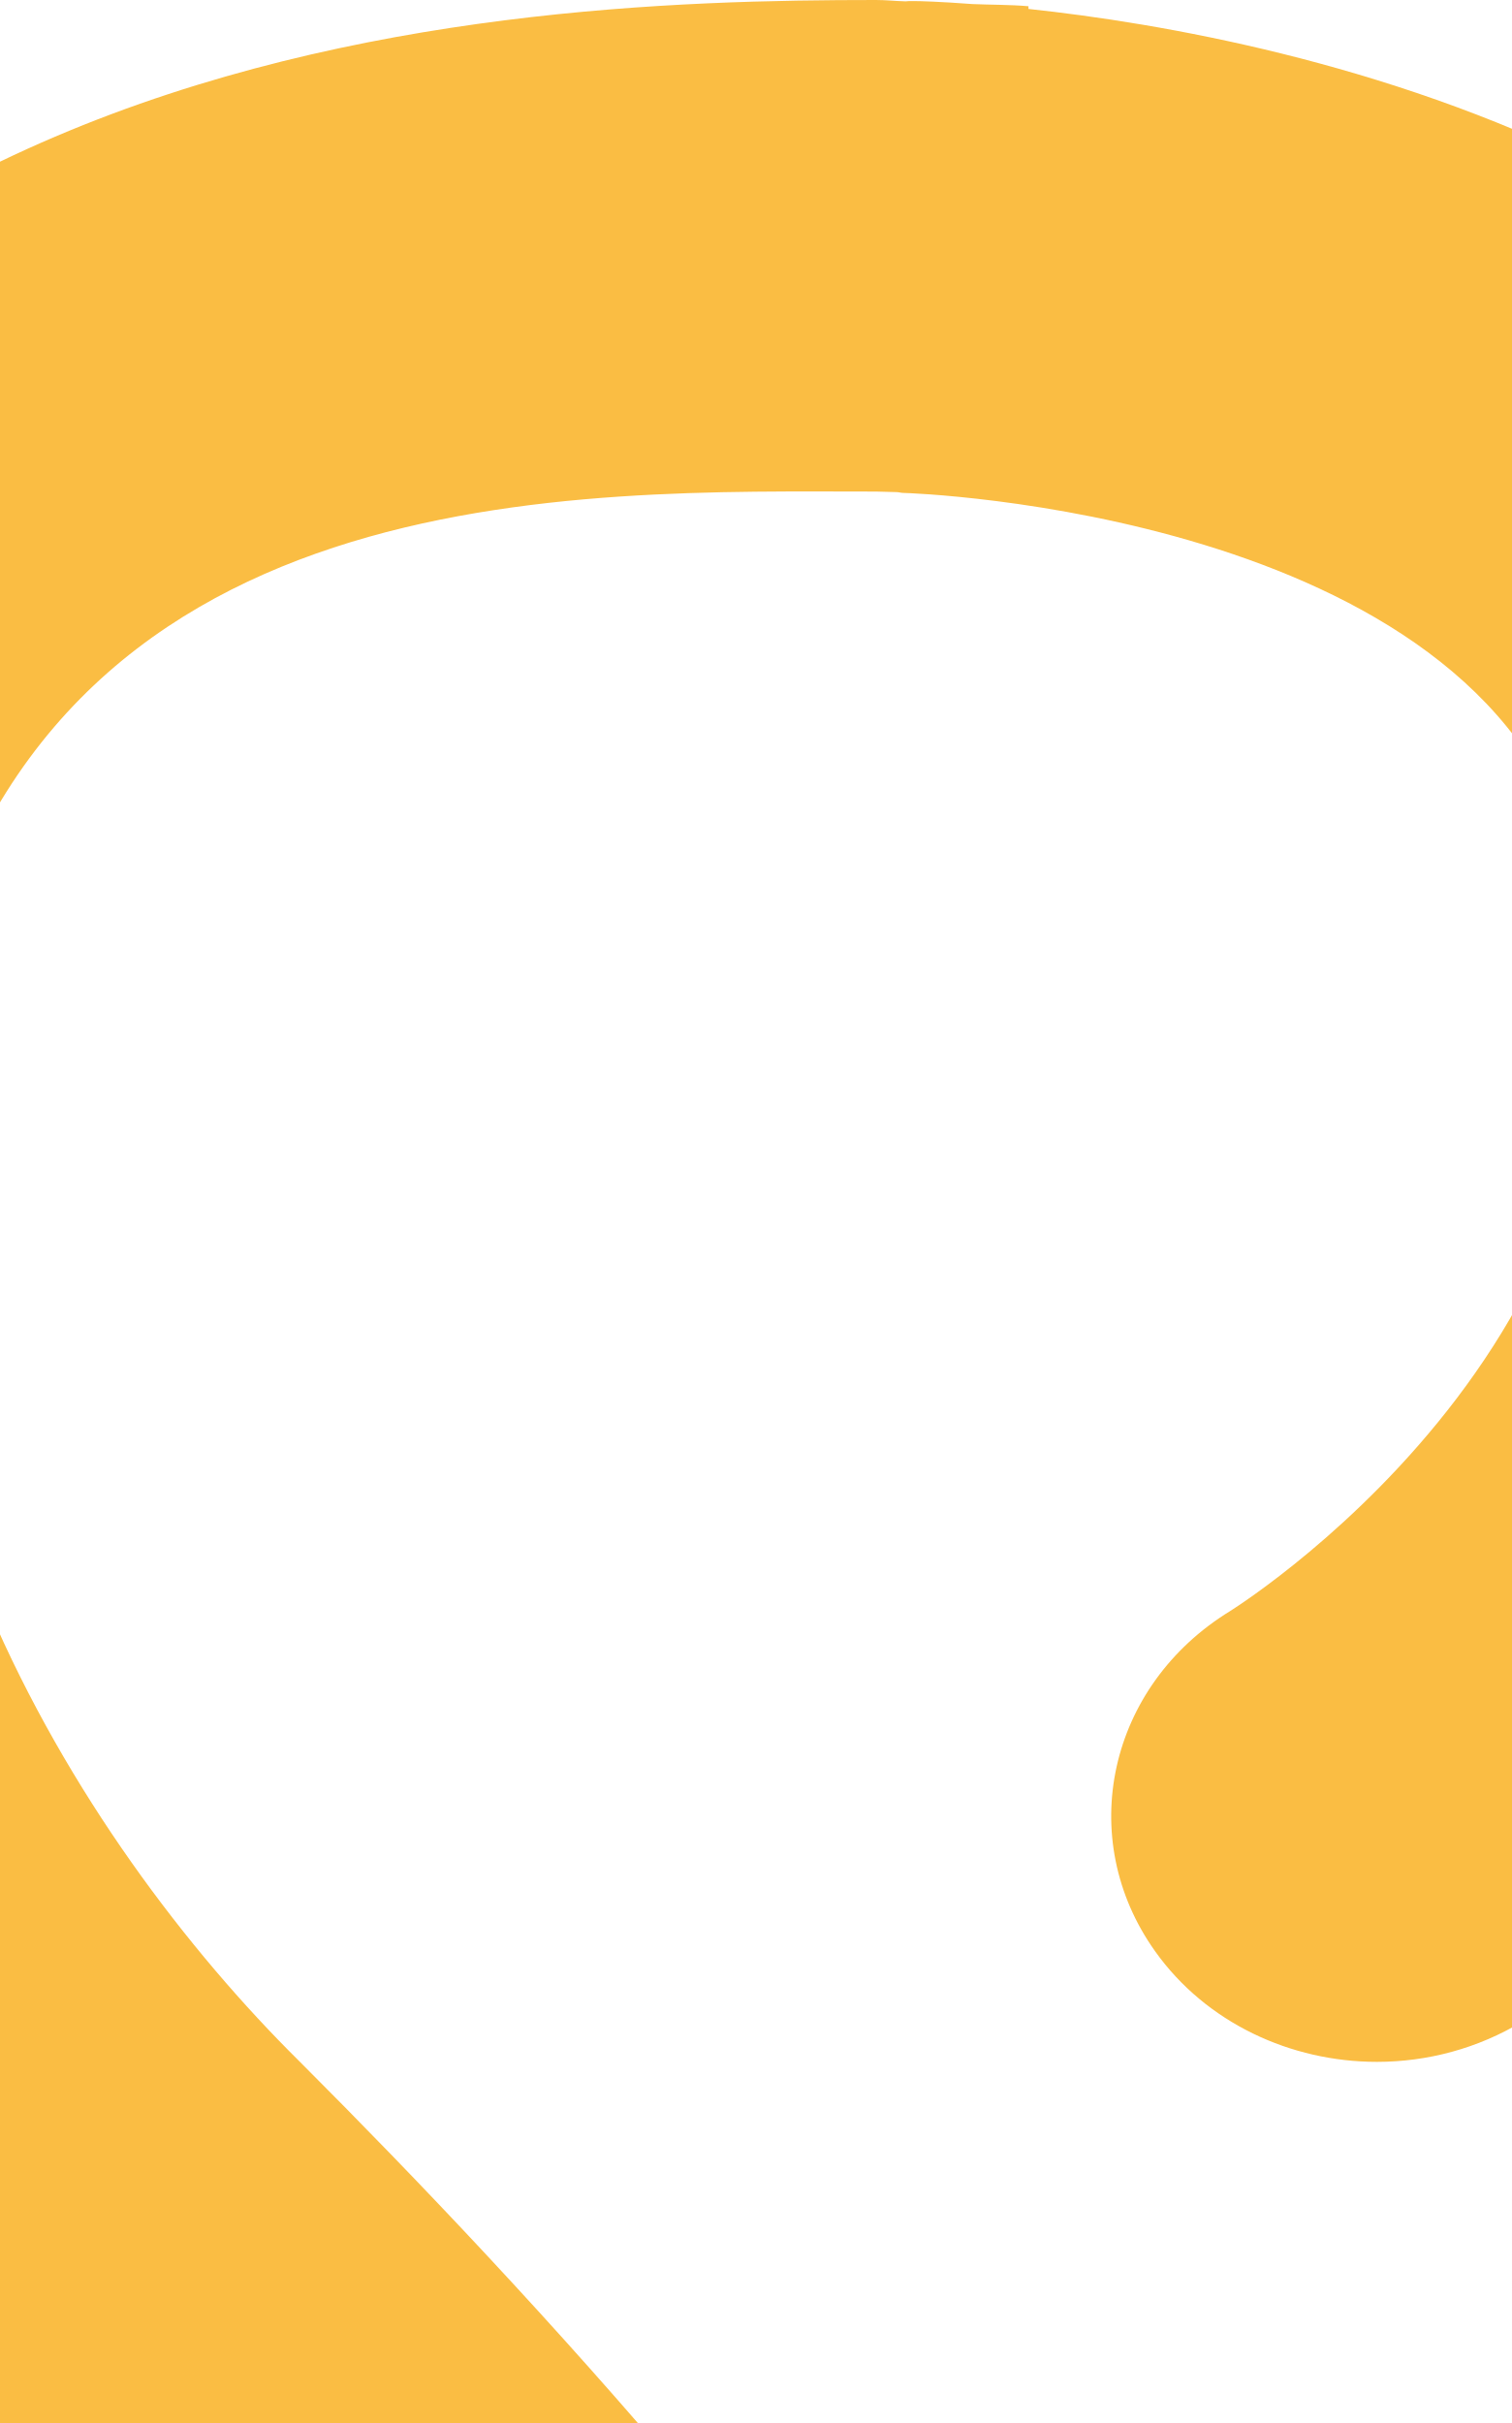
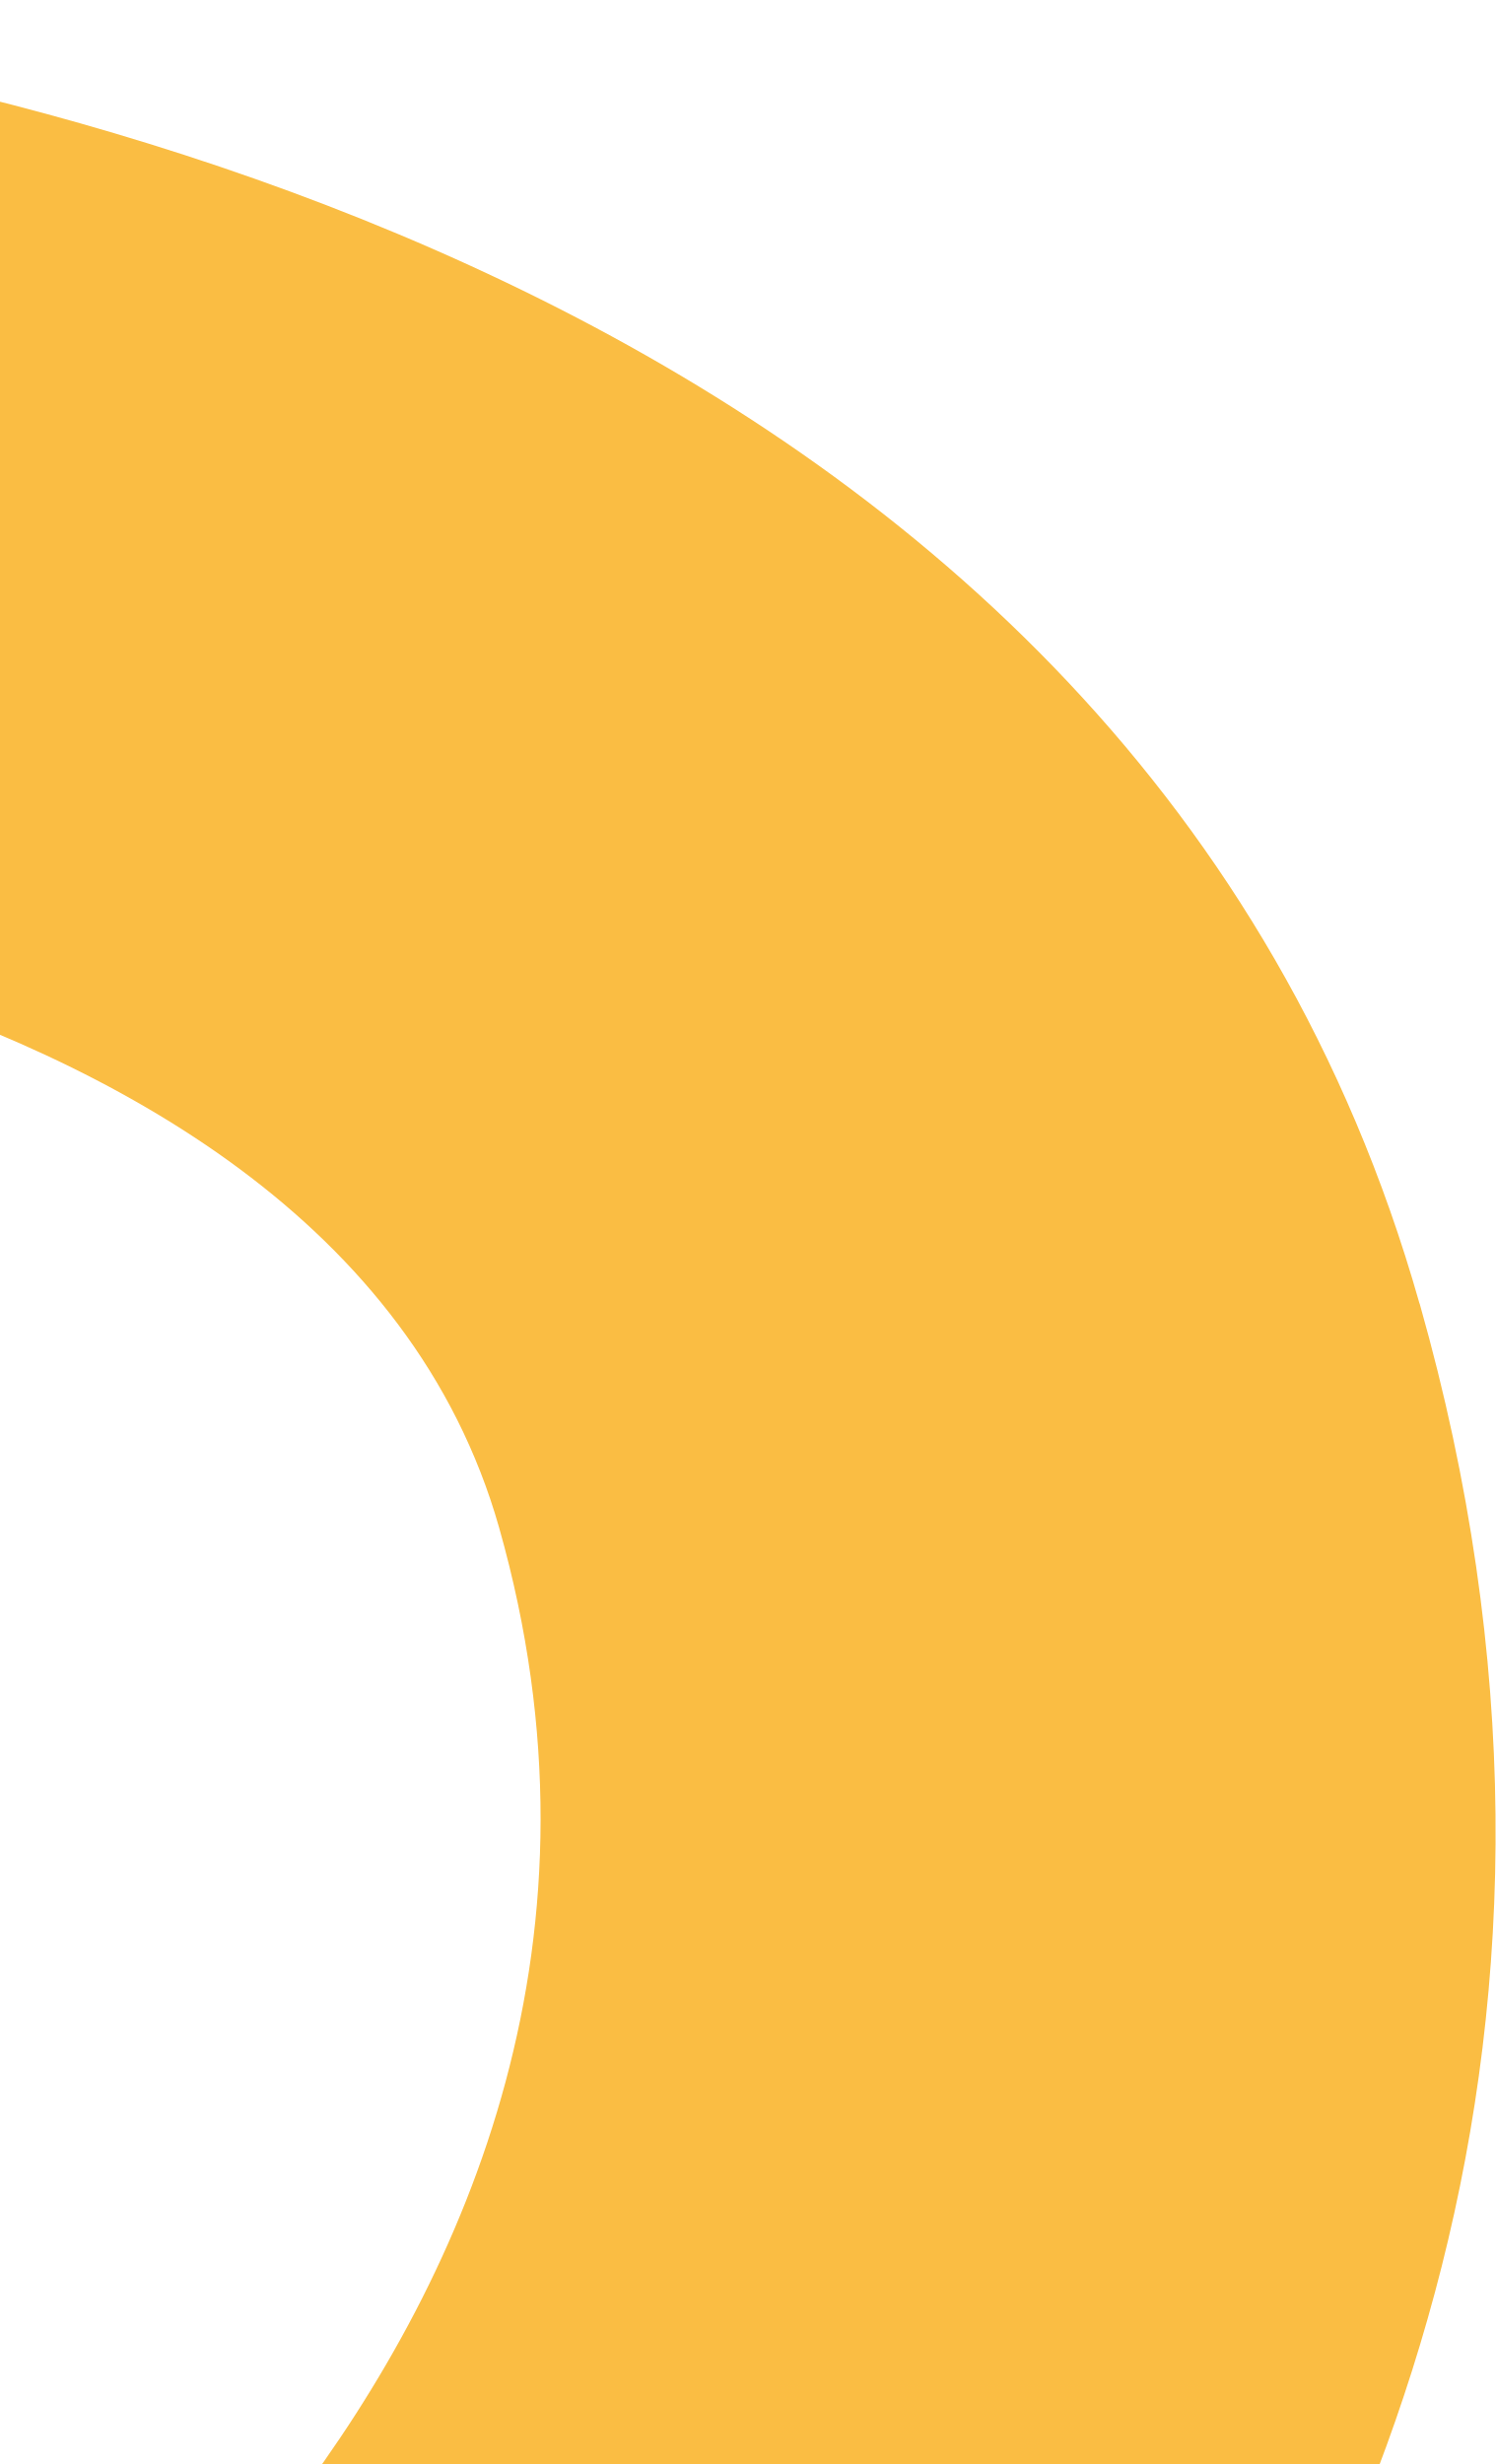
- <svg xmlns="http://www.w3.org/2000/svg" width="375" height="601" viewBox="0 0 375 601" fill="none">
-   <path d="M517.442 180.305C477.745 40.441 320.337 9.203 255.095 2.217V1.545C250.45 1.142 245.806 1.209 241.161 1.008C233.178 0.403 228.098 0.269 226.792 0.269C226.356 0.269 225.921 0.269 225.485 0.269C225.195 0.269 224.905 0.336 224.615 0.336C222.147 0.269 219.68 0 217.285 0C119.603 0 -103.991 8.666 -154.718 245.198C-190.424 412.134 -100.217 520.021 -34.467 582.631C93.26 704.357 260.538 895.678 202.263 1048.71C149.285 1188.98 -15.235 1225.65 -129.681 1227.67V1227.87C-130.77 1227.87 -131.785 1227.74 -132.874 1227.8C-178.304 1230.89 -250.223 1211.61 -299.572 1169.02C-338.615 1135.37 -358.427 1092.17 -358.427 1040.65C-358.427 985.428 -337.962 938.873 -297.612 902.329C-296.669 901.456 -296.016 900.448 -295.072 899.575C-293.258 898.164 -291.298 896.955 -289.629 895.409C-230.556 839.451 -170.757 815.67 -168.797 814.931C-135.124 802.234 -118.94 766.697 -132.511 735.527C-146.155 704.222 -184.69 689.107 -218.436 701.669C-221.92 702.946 -303.998 734.116 -384.045 810.027C-385.061 811.034 -385.787 812.177 -386.803 813.184C-387.746 813.923 -388.762 814.461 -389.633 815.267C-455.311 874.786 -490 952.712 -490 1040.71C-490 1128.72 -455.166 1201.47 -389.198 1258.3C-314.521 1322.66 -214.372 1350 -141.22 1350C-135.051 1350 -129.1 1349.8 -123.44 1349.4C-123.295 1349.4 -123.222 1349.4 -123.077 1349.4C63.868 1345.1 262.642 1266.7 333.763 1048.84C395.739 859.268 189.127 626.229 74.463 511.49C18.148 455.867 -43.901 354.966 -19.444 248.893C10.6 116.687 143.987 121.927 217.285 121.927C219.027 121.927 220.623 122.062 222.365 122.062C222.946 122.062 223.454 122.263 224.034 122.263C225.486 122.263 366.057 126.831 390.078 211.408C422.155 324.535 309.596 396.751 305.169 399.572C274.834 418.113 266.489 455.934 286.518 484.014C299.146 501.749 320.119 511.423 341.528 511.423C354.01 511.423 366.565 508.131 377.741 501.346C385.797 496.442 573.758 378.949 517.515 180.506L517.442 180.305Z" fill="#FABD43" />
+ <svg xmlns="http://www.w3.org/2000/svg" width="207" height="341" viewBox="0 0 207 341" fill="none">
+   <path d="M196.442 180.305C156.745 40.441 -0.663 9.203 -65.905 2.217V1.545C-70.55 1.142 -75.194 1.209 -79.839 1.008C-87.822 0.403 -92.902 0.269 -94.208 0.269C-94.644 0.269 -95.079 0.269 -95.514 0.269C-95.805 0.269 -96.095 0.336 -96.385 0.336C-98.853 0.269 -101.32 0 -103.715 0C-201.397 0 -424.99 8.666 -475.718 245.198C-511.424 412.134 -421.217 520.021 -355.467 582.631C-227.74 704.357 -60.462 895.678 -118.737 1048.71C-171.715 1188.98 -336.235 1225.65 -450.681 1227.67V1227.87C-451.77 1227.87 -452.785 1227.74 -453.874 1227.8C-499.304 1230.89 -571.223 1211.61 -620.572 1169.02C-659.615 1135.37 -679.427 1092.17 -679.427 1040.65C-679.427 985.427 -658.962 938.873 -618.612 902.329C-617.669 901.456 -617.016 900.448 -616.072 899.575C-614.258 898.164 -612.298 896.955 -610.629 895.409C-551.556 839.451 -491.757 815.67 -489.797 814.931C-456.124 802.234 -439.94 766.697 -453.511 735.527C-467.155 704.222 -505.69 689.107 -539.436 701.669C-542.92 702.946 -624.998 734.116 -705.045 810.027C-706.061 811.034 -706.787 812.177 -707.803 813.184C-708.746 813.923 -709.762 814.461 -710.633 815.267C-776.311 874.786 -811 952.712 -811 1040.71C-811 1128.72 -776.166 1201.47 -710.198 1258.3C-635.521 1322.66 -535.372 1350 -462.22 1350C-456.051 1350 -450.1 1349.8 -444.44 1349.4C-444.295 1349.4 -444.222 1349.4 -444.077 1349.4C-257.132 1345.1 -58.358 1266.7 12.763 1048.84C74.739 859.268 -131.873 626.229 -246.536 511.49C-302.852 455.867 -364.901 354.966 -340.444 248.893C-310.4 116.687 -177.013 121.927 -103.715 121.927C-101.973 121.927 -100.377 122.062 -98.635 122.062C-98.054 122.062 -97.546 122.263 -96.966 122.263C-95.514 122.263 45.057 126.831 69.078 211.408C101.155 324.535 -11.404 396.751 -15.831 399.572C-46.166 418.113 -54.511 455.934 -34.481 484.014C-21.854 501.749 -0.881 511.423 20.528 511.423C33.01 511.423 45.565 508.131 56.741 501.346C64.797 496.442 252.758 378.949 196.515 180.506L196.442 180.305Z" fill="#FABD43" />
</svg>
